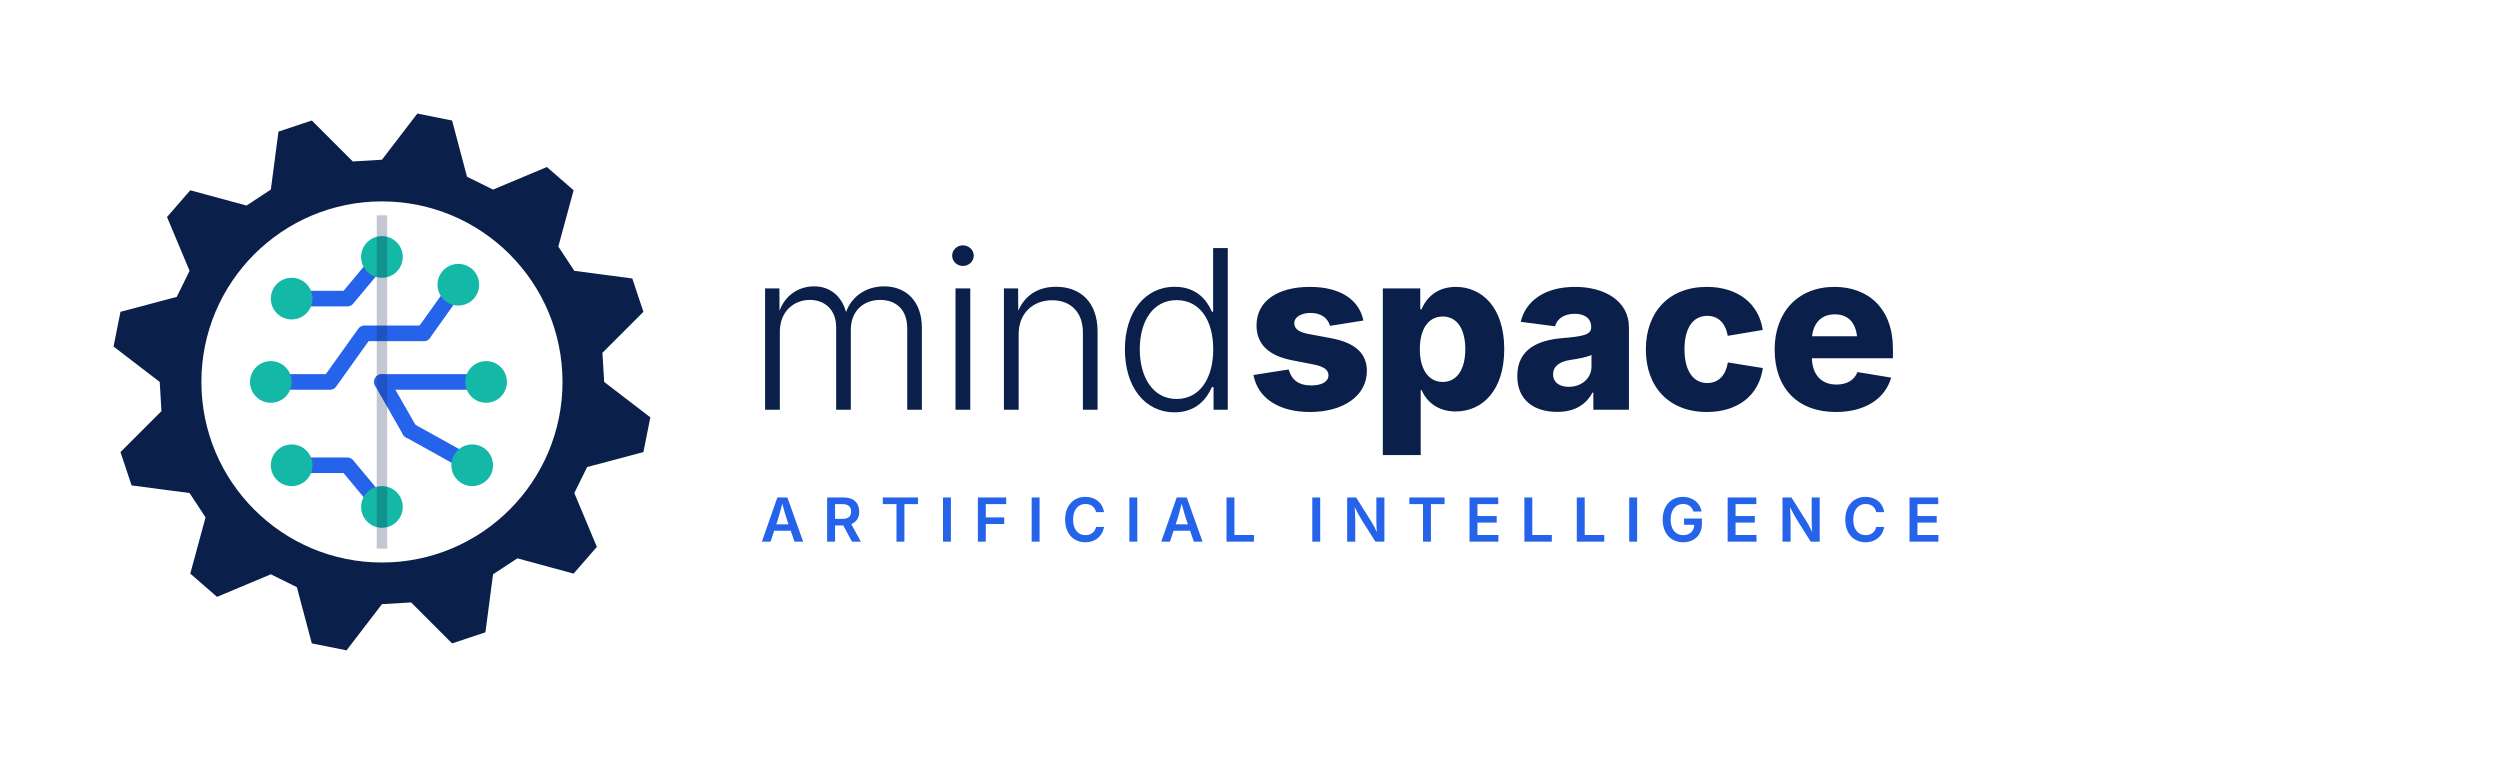
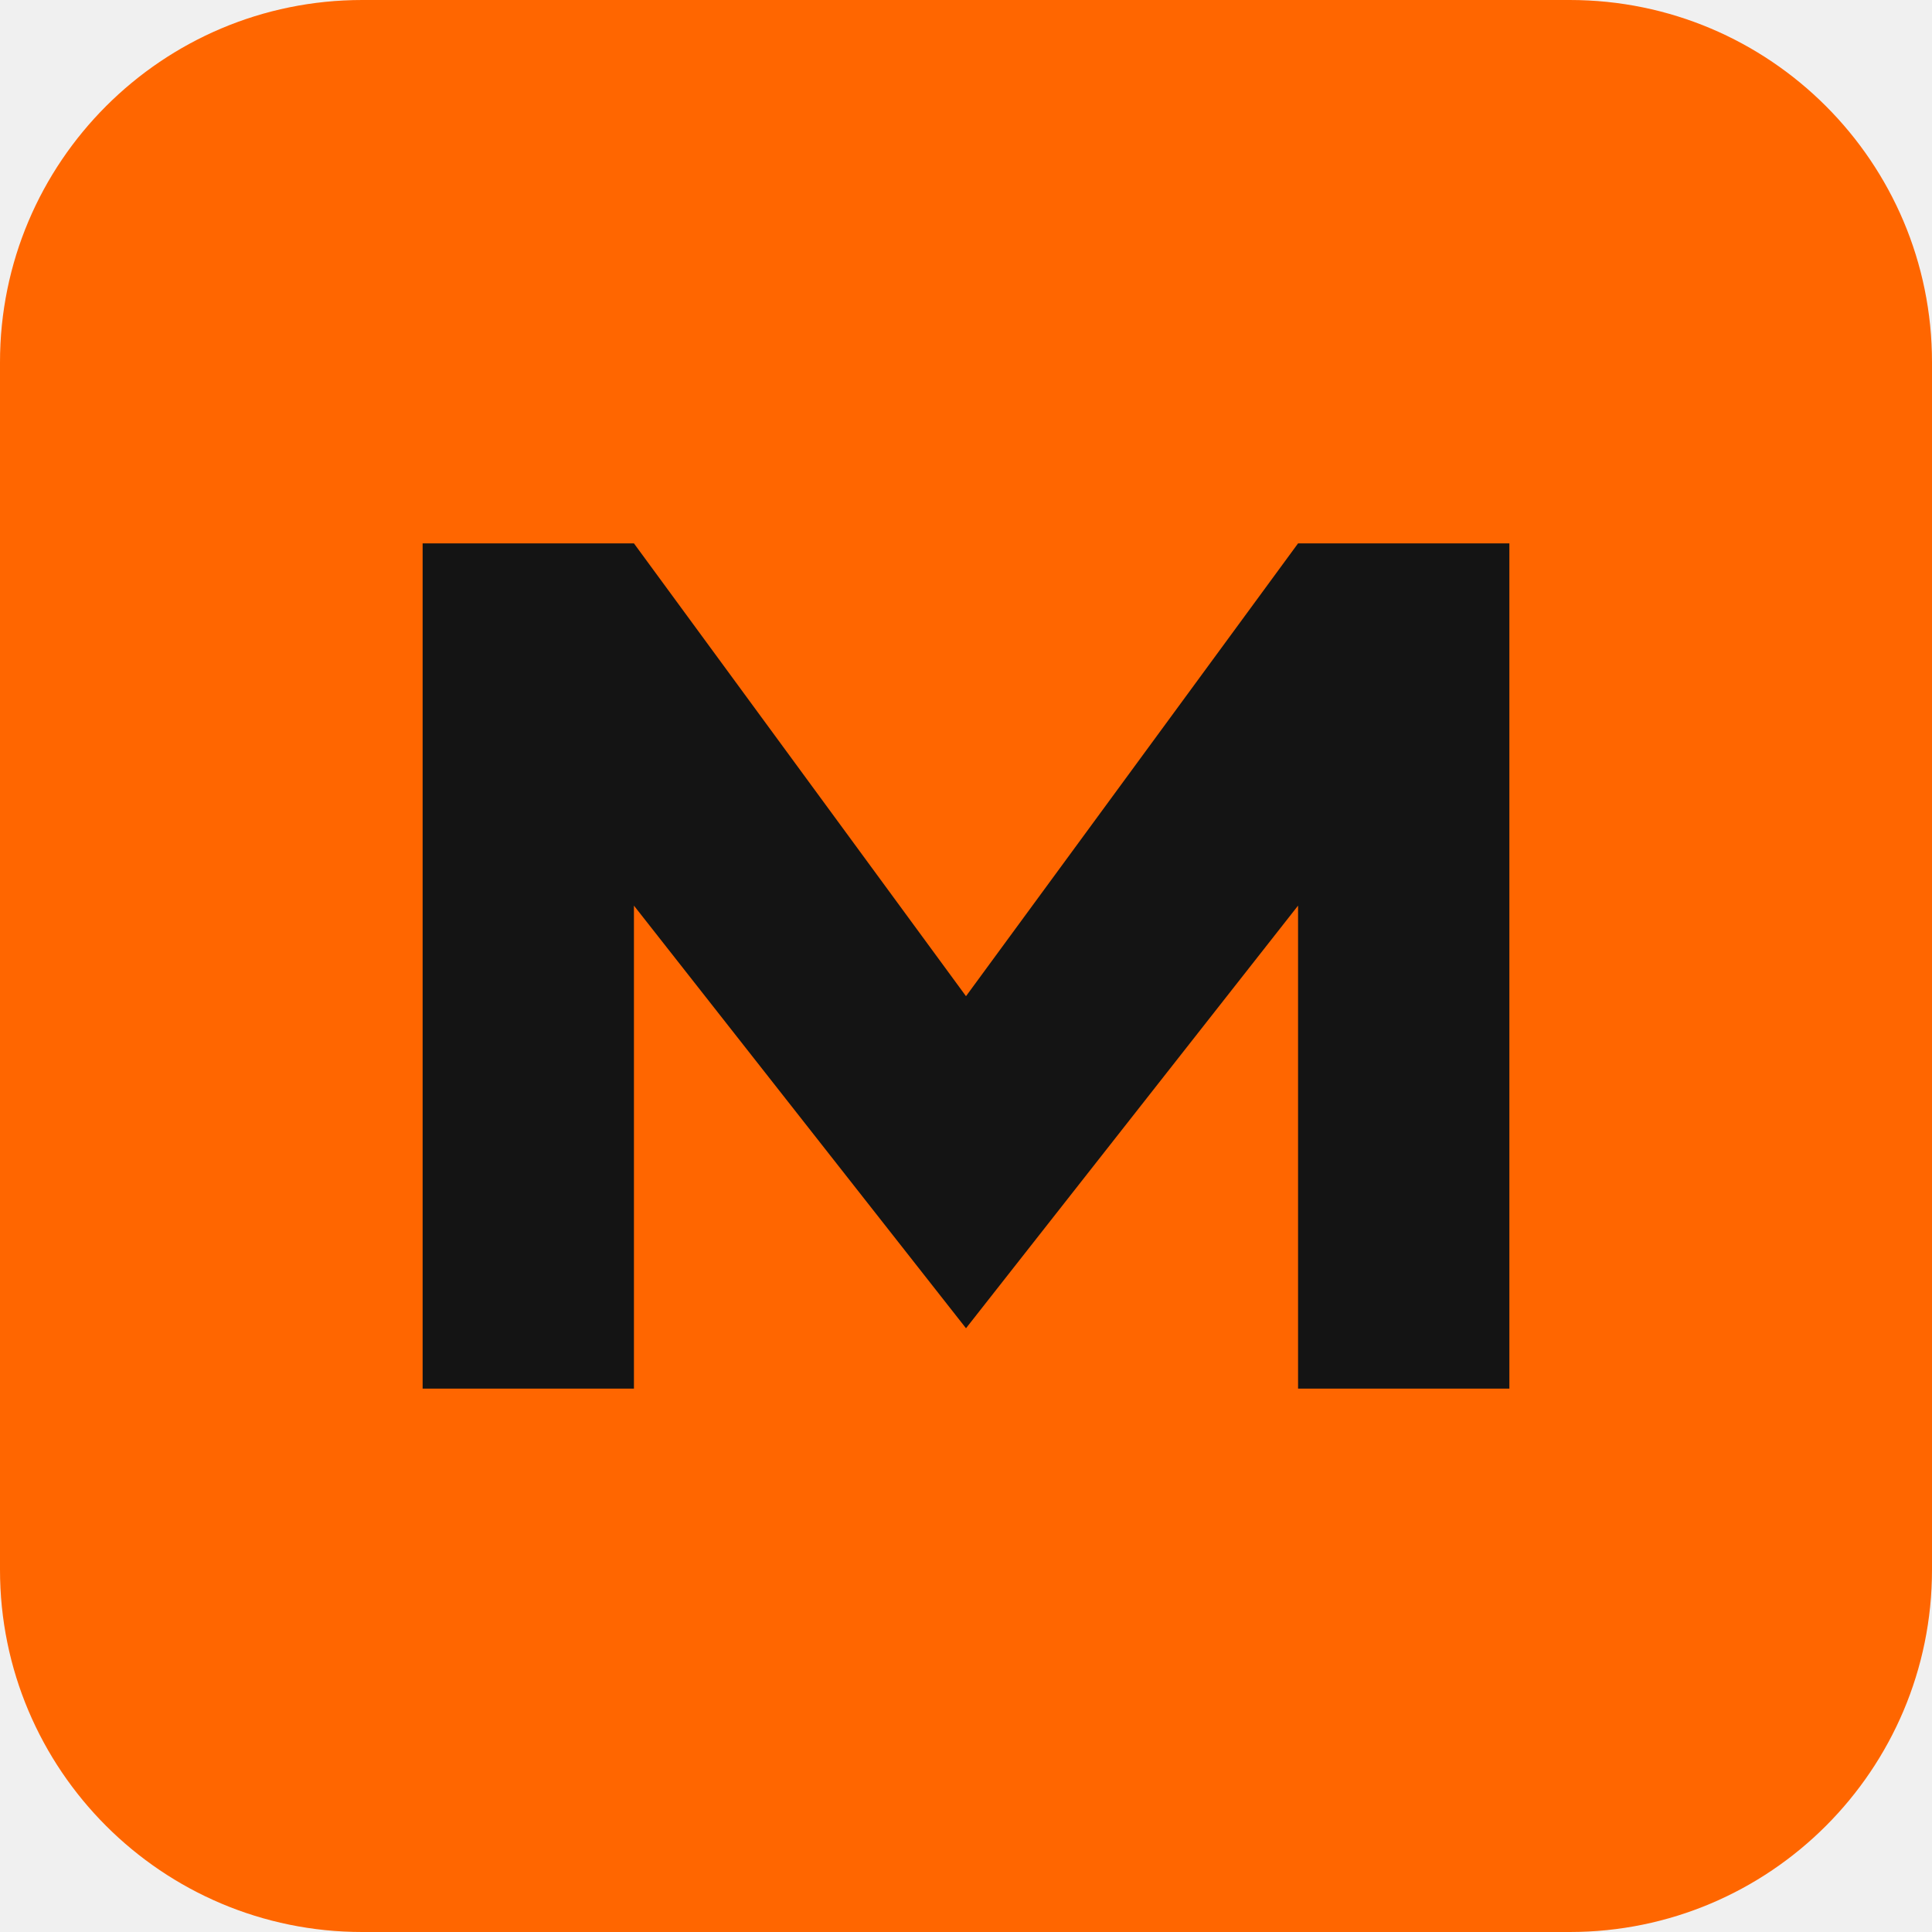
- <svg xmlns="http://www.w3.org/2000/svg" width="720" height="220" viewBox="0 0 720 220">
-   <defs />
-   <rect width="720" height="220" fill="#FFFFFF" />
-   <polygon points="110.0,46.0 120.2,32.7 130.2,34.7 134.5,50.9 142.0,54.6 157.5,48.1 165.2,54.8 160.8,71.0 165.4,78.0 182.1,80.2 185.3,89.8 173.5,101.6 174.0,110.0 187.3,120.2 185.3,130.2 169.1,134.5 165.4,142.0 171.9,157.5 165.2,165.2 149.0,160.8 142.0,165.4 139.8,182.1 130.2,185.3 118.4,173.5 110.0,174.0 99.8,187.3 89.8,185.3 85.5,169.1 78.0,165.4 62.5,171.9 54.8,165.2 59.2,149.0 54.6,142.0 37.9,139.8 34.7,130.2 46.5,118.4 46.0,110.0 32.7,99.8 34.7,89.8 50.9,85.5 54.6,78.0 48.1,62.5 54.8,54.8 71.0,59.2 78.0,54.6 80.2,37.9 89.8,34.7 101.6,46.5" fill="#0B1F4B" />
-   <circle cx="110" cy="110" r="52" fill="#fff" />
-   <polyline points="78,110 95,110 105,96 122,96" fill="none" stroke="#2563EB" stroke-width="4.5" stroke-linecap="round" stroke-linejoin="round" />
-   <polyline points="84,86 100,86 110,74" fill="none" stroke="#2563EB" stroke-width="4.5" stroke-linecap="round" stroke-linejoin="round" />
-   <polyline points="84,134 100,134 110,146" fill="none" stroke="#2563EB" stroke-width="4.5" stroke-linecap="round" stroke-linejoin="round" />
-   <polyline points="110,110 140,110" fill="none" stroke="#2563EB" stroke-width="4.5" stroke-linecap="round" stroke-linejoin="round" />
-   <polyline points="122,96 132,82" fill="none" stroke="#2563EB" stroke-width="4.5" stroke-linecap="round" stroke-linejoin="round" />
-   <polyline points="118,124 136,134" fill="none" stroke="#2563EB" stroke-width="4.5" stroke-linecap="round" stroke-linejoin="round" />
-   <polyline points="110,110 118,124" fill="none" stroke="#2563EB" stroke-width="4.5" stroke-linecap="round" stroke-linejoin="round" />
-   <circle cx="78" cy="110" r="6" fill="#14B8A6" />
-   <circle cx="84" cy="86" r="6" fill="#14B8A6" />
-   <circle cx="84" cy="134" r="6" fill="#14B8A6" />
-   <circle cx="110" cy="74" r="6" fill="#14B8A6" />
-   <circle cx="110" cy="146" r="6" fill="#14B8A6" />
-   <circle cx="140" cy="110" r="6" fill="#14B8A6" />
-   <circle cx="132" cy="82" r="6" fill="#14B8A6" />
-   <circle cx="136" cy="134" r="6" fill="#14B8A6" />
-   <line x1="110" y1="62" x2="110" y2="158" stroke="#0B1F4B" stroke-width="3" opacity=".25" />
-   <text x="215" y="118" font-family="Inter, 'Inter Display', Arial, sans-serif" font-size="64" font-weight="300" fill="#0B1F4B" letter-spacing="-1">mind<tspan font-weight="800">space</tspan>
-   </text>
-   <text x="219" y="156" font-family="Inter, 'Inter Display', Arial, sans-serif" font-size="17.5" font-weight="600" fill="#2563EB" letter-spacing="5.2">ARTIFICIAL INTELLIGENCE</text>
+ <svg xmlns="http://www.w3.org/2000/svg" viewBox="0 0 64 64" role="img" aria-label="Mindspace Portal">
+   <rect width="64" height="64" rx="12" fill="#FF6600" />
+   <path d="M14 46V18h7l11 15 11-15h7v28h-7V30l-11 14-11-14v16z" fill="#141414" />
</svg>
